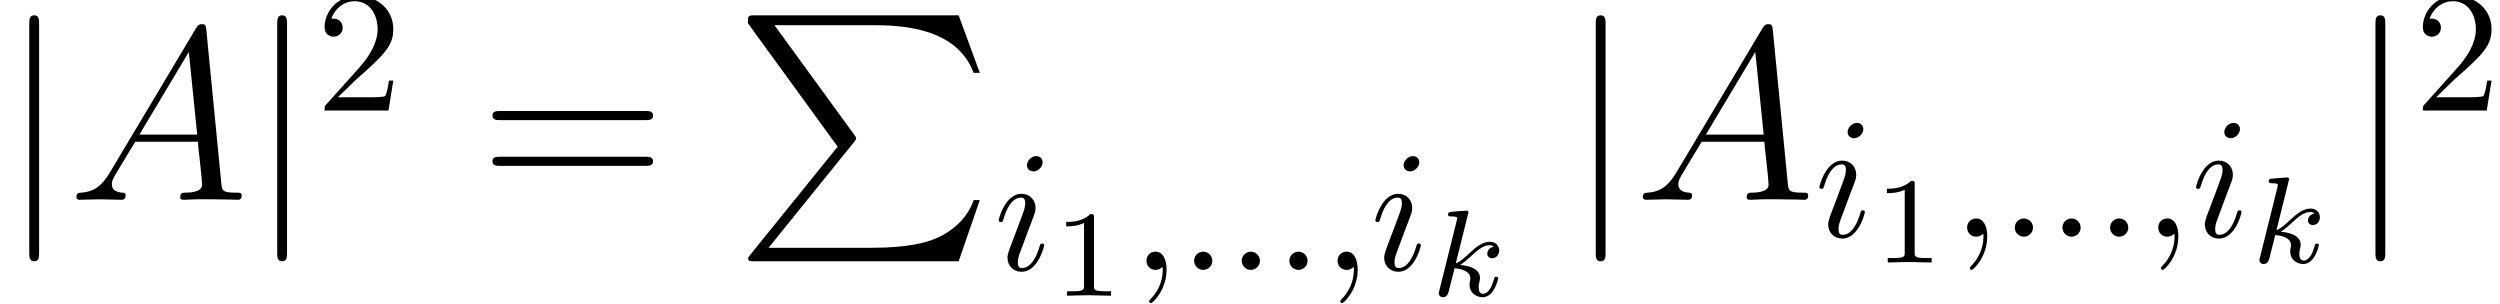
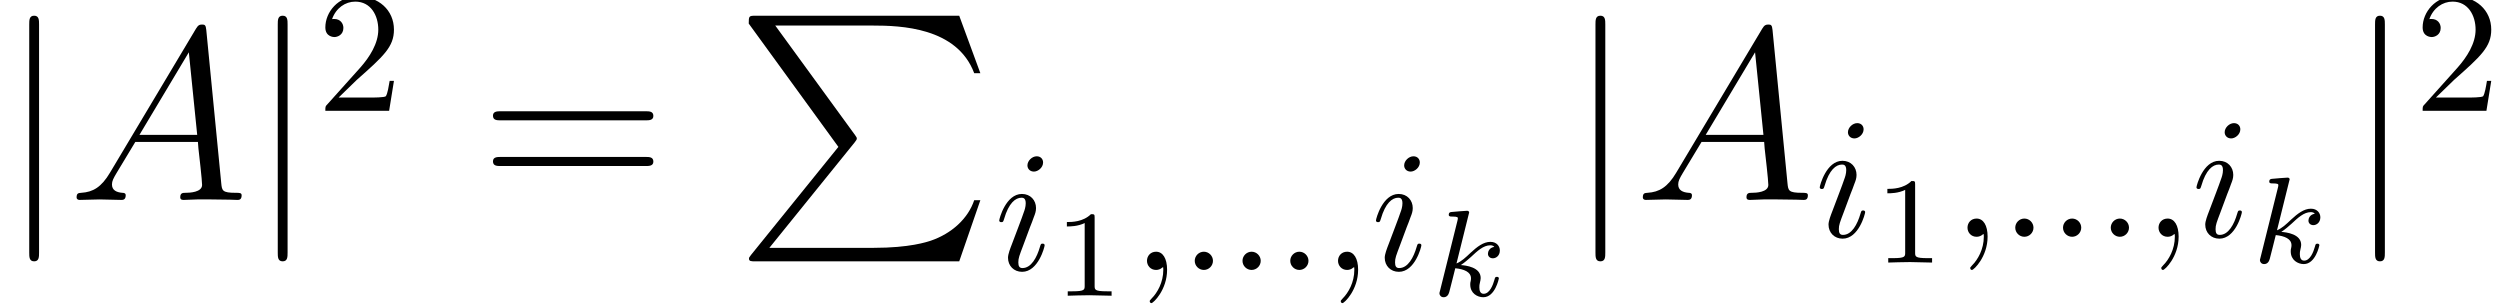
- <svg xmlns="http://www.w3.org/2000/svg" xmlns:xlink="http://www.w3.org/1999/xlink" height="17.196pt" version="1.1" viewBox="56.413 54.423 141.774 17.196" width="141.774pt">
+ <svg xmlns="http://www.w3.org/2000/svg" xmlns:xlink="http://www.w3.org/1999/xlink" version="1.1" width="141.966pt" height="17.227pt" viewBox="56.413 54.4 141.966 17.227">
  <defs>
-     <path d="M1.24 -0.752L2.275 -1.757C3.798 -3.105 4.384 -3.632 4.384 -4.608C4.384 -5.721 3.505 -6.502 2.314 -6.502C1.211 -6.502 0.488 -5.604 0.488 -4.735C0.488 -4.188 0.976 -4.188 1.006 -4.188C1.172 -4.188 1.513 -4.306 1.513 -4.706C1.513 -4.96 1.338 -5.214 0.996 -5.214C0.918 -5.214 0.898 -5.214 0.869 -5.204C1.093 -5.838 1.621 -6.2 2.187 -6.2C3.075 -6.2 3.495 -5.409 3.495 -4.608C3.495 -3.827 3.007 -3.056 2.47 -2.451L0.596 -0.361C0.488 -0.254 0.488 -0.234 0.488 0H4.11L4.384 -1.699H4.14C4.091 -1.406 4.022 -0.976 3.925 -0.83C3.857 -0.752 3.212 -0.752 2.997 -0.752H1.24Z" id="g4-50" />
-     <path d="M9.415 -4.519C9.61 -4.519 9.861 -4.519 9.861 -4.77C9.861 -5.035 9.624 -5.035 9.415 -5.035H1.2C1.004 -5.035 0.753 -5.035 0.753 -4.784C0.753 -4.519 0.99 -4.519 1.2 -4.519H9.415ZM9.415 -1.925C9.61 -1.925 9.861 -1.925 9.861 -2.176C9.861 -2.441 9.624 -2.441 9.415 -2.441H1.2C1.004 -2.441 0.753 -2.441 0.753 -2.19C0.753 -1.925 0.99 -1.925 1.2 -1.925H9.415Z" id="g5-61" />
-     <path d="M2.183 -4.631C2.19 -4.645 2.211 -4.735 2.211 -4.742C2.211 -4.777 2.183 -4.84 2.099 -4.84C1.96 -4.84 1.381 -4.784 1.206 -4.77C1.151 -4.763 1.053 -4.756 1.053 -4.61C1.053 -4.512 1.151 -4.512 1.234 -4.512C1.569 -4.512 1.569 -4.463 1.569 -4.407C1.569 -4.359 1.555 -4.317 1.541 -4.254L0.558 -0.307C0.523 -0.181 0.523 -0.167 0.523 -0.153C0.523 -0.049 0.607 0.07 0.76 0.07C0.948 0.07 1.039 -0.07 1.081 -0.223C1.095 -0.251 1.395 -1.478 1.423 -1.576C1.918 -1.527 2.315 -1.367 2.315 -1.004C2.315 -0.969 2.315 -0.934 2.301 -0.865C2.273 -0.76 2.273 -0.725 2.273 -0.649C2.273 -0.153 2.678 0.07 3.013 0.07C3.689 0.07 3.898 -0.99 3.898 -0.997C3.898 -1.088 3.808 -1.088 3.787 -1.088C3.689 -1.088 3.682 -1.053 3.647 -0.921C3.564 -0.621 3.375 -0.126 3.034 -0.126C2.845 -0.126 2.79 -0.3 2.79 -0.488C2.79 -0.607 2.79 -0.621 2.831 -0.802C2.838 -0.823 2.866 -0.941 2.866 -1.018C2.866 -1.639 2.029 -1.736 1.736 -1.757C1.939 -1.883 2.197 -2.113 2.315 -2.218C2.671 -2.552 3.02 -2.88 3.41 -2.88C3.494 -2.88 3.585 -2.859 3.64 -2.79C3.34 -2.741 3.278 -2.504 3.278 -2.399C3.278 -2.246 3.396 -2.141 3.557 -2.141C3.745 -2.141 3.954 -2.294 3.954 -2.587C3.954 -2.817 3.787 -3.075 3.417 -3.075C3.02 -3.075 2.657 -2.79 2.301 -2.462C2.008 -2.183 1.778 -1.967 1.492 -1.848L2.183 -4.631Z" id="g6-107" />
-     <path d="M2.336 -4.435C2.336 -4.624 2.322 -4.631 2.127 -4.631C1.681 -4.191 1.046 -4.184 0.76 -4.184V-3.933C0.928 -3.933 1.388 -3.933 1.771 -4.129V-0.572C1.771 -0.342 1.771 -0.251 1.074 -0.251H0.809V0C0.934 -0.007 1.792 -0.028 2.05 -0.028C2.267 -0.028 3.145 -0.007 3.299 0V-0.251H3.034C2.336 -0.251 2.336 -0.342 2.336 -0.572V-4.435Z" id="g7-49" />
-     <path d="M5.872 7.448L0.921 13.571C0.809 13.711 0.795 13.739 0.795 13.794C0.795 13.948 0.921 13.948 1.172 13.948H12.734L13.934 10.475H13.585C13.236 11.521 12.302 12.372 11.116 12.776C10.893 12.846 9.931 13.181 7.88 13.181H1.953L6.793 7.197C6.89 7.071 6.918 7.03 6.918 6.974S6.904 6.904 6.82 6.779L2.287 0.558H7.811C9.401 0.558 12.609 0.656 13.585 3.264H13.934L12.734 0H1.172C0.795 0 0.781 0.014 0.781 0.446L5.872 7.448Z" id="g0-80" />
-     <path d="M2.218 -9.959C2.218 -10.21 2.218 -10.461 1.939 -10.461S1.66 -10.21 1.66 -9.959V2.985C1.66 3.236 1.66 3.487 1.939 3.487S2.218 3.236 2.218 2.985V-9.959Z" id="g1-106" />
-     <path d="M1.875 -0.517C1.875 -0.801 1.64 -1.035 1.357 -1.035S0.84 -0.801 0.84 -0.517S1.074 0 1.357 0S1.875 -0.234 1.875 -0.517Z" id="g2-58" />
-     <path d="M1.982 -0.01C1.982 -0.654 1.738 -1.035 1.357 -1.035C1.035 -1.035 0.84 -0.791 0.84 -0.517C0.84 -0.254 1.035 0 1.357 0C1.474 0 1.601 -0.039 1.699 -0.127C1.728 -0.146 1.738 -0.156 1.748 -0.156S1.767 -0.146 1.767 -0.01C1.767 0.713 1.425 1.299 1.103 1.621C0.996 1.728 0.996 1.748 0.996 1.777C0.996 1.845 1.045 1.884 1.093 1.884C1.201 1.884 1.982 1.133 1.982 -0.01Z" id="g2-59" />
-     <path d="M2.773 -6.102C2.773 -6.297 2.636 -6.454 2.412 -6.454C2.148 -6.454 1.884 -6.2 1.884 -5.936C1.884 -5.751 2.021 -5.585 2.255 -5.585C2.48 -5.585 2.773 -5.809 2.773 -6.102ZM2.031 -2.431C2.148 -2.714 2.148 -2.734 2.246 -2.997C2.324 -3.193 2.372 -3.329 2.372 -3.515C2.372 -3.954 2.06 -4.315 1.572 -4.315C0.654 -4.315 0.283 -2.9 0.283 -2.812C0.283 -2.714 0.381 -2.714 0.4 -2.714C0.498 -2.714 0.508 -2.734 0.557 -2.89C0.82 -3.808 1.211 -4.101 1.543 -4.101C1.621 -4.101 1.787 -4.101 1.787 -3.788C1.787 -3.583 1.718 -3.378 1.679 -3.28C1.601 -3.027 1.162 -1.894 1.006 -1.474C0.908 -1.22 0.781 -0.898 0.781 -0.693C0.781 -0.234 1.113 0.107 1.582 0.107C2.499 0.107 2.861 -1.308 2.861 -1.396C2.861 -1.494 2.773 -1.494 2.744 -1.494C2.646 -1.494 2.646 -1.464 2.597 -1.318C2.421 -0.703 2.099 -0.107 1.601 -0.107C1.435 -0.107 1.367 -0.205 1.367 -0.43C1.367 -0.674 1.425 -0.81 1.65 -1.406L2.031 -2.431Z" id="g2-105" />
-     <path d="M2.371 -1.548C1.883 -0.725 1.409 -0.446 0.739 -0.404C0.586 -0.391 0.474 -0.391 0.474 -0.139C0.474 -0.056 0.544 0 0.642 0C0.893 0 1.52 -0.028 1.771 -0.028C2.176 -0.028 2.622 0 3.013 0C3.096 0 3.264 0 3.264 -0.265C3.264 -0.391 3.152 -0.404 3.068 -0.404C2.748 -0.432 2.483 -0.544 2.483 -0.879C2.483 -1.074 2.566 -1.227 2.748 -1.534L3.808 -3.292H7.364C7.378 -3.166 7.378 -3.055 7.392 -2.929C7.434 -2.566 7.601 -1.116 7.601 -0.851C7.601 -0.432 6.89 -0.404 6.667 -0.404C6.514 -0.404 6.36 -0.404 6.36 -0.153C6.36 0 6.486 0 6.569 0C6.806 0 7.085 -0.028 7.323 -0.028H8.118C8.968 -0.028 9.582 0 9.596 0C9.694 0 9.847 0 9.847 -0.265C9.847 -0.404 9.722 -0.404 9.512 -0.404C8.745 -0.404 8.731 -0.53 8.689 -0.948L7.839 -9.652C7.811 -9.931 7.755 -9.959 7.601 -9.959C7.462 -9.959 7.378 -9.931 7.253 -9.722L2.371 -1.548ZM4.045 -3.696L6.848 -8.383L7.323 -3.696H4.045Z" id="g3-65" />
+     <path id="g6-107" d="M2.183-4.631C2.19-4.645 2.211-4.735 2.211-4.742C2.211-4.777 2.183-4.84 2.099-4.84C1.96-4.84 1.381-4.784 1.206-4.77C1.151-4.763 1.053-4.756 1.053-4.61C1.053-4.512 1.151-4.512 1.234-4.512C1.569-4.512 1.569-4.463 1.569-4.407C1.569-4.359 1.555-4.317 1.541-4.254L.558-.307C.523-.181 .523-.167 .523-.153C.523-.049 .607 .07 .76 .07C.948 .07 1.039-.07 1.081-.223C1.095-.251 1.395-1.478 1.423-1.576C1.918-1.527 2.315-1.367 2.315-1.004C2.315-.969 2.315-.934 2.301-.865C2.273-.76 2.273-.725 2.273-.649C2.273-.153 2.678 .07 3.013 .07C3.689 .07 3.898-.99 3.898-.997C3.898-1.088 3.808-1.088 3.787-1.088C3.689-1.088 3.682-1.053 3.647-.921C3.564-.621 3.375-.126 3.034-.126C2.845-.126 2.79-.3 2.79-.488C2.79-.607 2.79-.621 2.831-.802C2.838-.823 2.866-.941 2.866-1.018C2.866-1.639 2.029-1.736 1.736-1.757C1.939-1.883 2.197-2.113 2.315-2.218C2.671-2.552 3.02-2.88 3.41-2.88C3.494-2.88 3.585-2.859 3.64-2.79C3.34-2.741 3.278-2.504 3.278-2.399C3.278-2.246 3.396-2.141 3.557-2.141C3.745-2.141 3.954-2.294 3.954-2.587C3.954-2.817 3.787-3.075 3.417-3.075C3.02-3.075 2.657-2.79 2.301-2.462C2.008-2.183 1.778-1.967 1.492-1.848L2.183-4.631Z" />
+     <path id="g2-58" d="M1.875-.517C1.875-.801 1.64-1.035 1.357-1.035S.84-.801 .84-.517S1.074 0 1.357 0S1.875-.234 1.875-.517Z" />
+     <path id="g2-59" d="M1.982-.01C1.982-.654 1.738-1.035 1.357-1.035C1.035-1.035 .84-.791 .84-.517C.84-.254 1.035 0 1.357 0C1.474 0 1.601-.039 1.699-.127C1.728-.146 1.738-.156 1.748-.156S1.767-.146 1.767-.01C1.767 .713 1.425 1.299 1.103 1.621C.996 1.728 .996 1.748 .996 1.777C.996 1.845 1.045 1.884 1.093 1.884C1.201 1.884 1.982 1.133 1.982-.01Z" />
+     <path id="g2-105" d="M2.773-6.102C2.773-6.297 2.636-6.454 2.412-6.454C2.148-6.454 1.884-6.2 1.884-5.936C1.884-5.751 2.021-5.585 2.255-5.585C2.48-5.585 2.773-5.809 2.773-6.102ZM2.031-2.431C2.148-2.714 2.148-2.734 2.246-2.997C2.324-3.193 2.372-3.329 2.372-3.515C2.372-3.954 2.06-4.315 1.572-4.315C.654-4.315 .283-2.9 .283-2.812C.283-2.714 .381-2.714 .4-2.714C.498-2.714 .508-2.734 .557-2.89C.82-3.808 1.211-4.101 1.543-4.101C1.621-4.101 1.787-4.101 1.787-3.788C1.787-3.583 1.718-3.378 1.679-3.28C1.601-3.027 1.162-1.894 1.006-1.474C.908-1.22 .781-.898 .781-.693C.781-.234 1.113 .107 1.582 .107C2.499 .107 2.861-1.308 2.861-1.396C2.861-1.494 2.773-1.494 2.744-1.494C2.646-1.494 2.646-1.465 2.597-1.318C2.421-.703 2.099-.107 1.601-.107C1.435-.107 1.367-.205 1.367-.43C1.367-.674 1.425-.81 1.65-1.406L2.031-2.431Z" />
+     <path id="g5-61" d="M9.415-4.519C9.61-4.519 9.861-4.519 9.861-4.77C9.861-5.035 9.624-5.035 9.415-5.035H1.2C1.004-5.035 .753-5.035 .753-4.784C.753-4.519 .99-4.519 1.2-4.519H9.415ZM9.415-1.925C9.61-1.925 9.861-1.925 9.861-2.176C9.861-2.441 9.624-2.441 9.415-2.441H1.2C1.004-2.441 .753-2.441 .753-2.19C.753-1.925 .99-1.925 1.2-1.925H9.415Z" />
+     <path id="g4-50" d="M1.24-.752L2.275-1.757C3.798-3.105 4.384-3.632 4.384-4.608C4.384-5.721 3.505-6.502 2.314-6.502C1.211-6.502 .488-5.604 .488-4.735C.488-4.188 .976-4.188 1.006-4.188C1.172-4.188 1.513-4.306 1.513-4.706C1.513-4.96 1.338-5.214 .996-5.214C.918-5.214 .898-5.214 .869-5.204C1.093-5.838 1.621-6.2 2.187-6.2C3.075-6.2 3.495-5.409 3.495-4.608C3.495-3.827 3.007-3.056 2.47-2.451L.596-.361C.488-.254 .488-.234 .488 0H4.11L4.384-1.699H4.14C4.091-1.406 4.022-.976 3.925-.83C3.857-.752 3.212-.752 2.997-.752H1.24Z" />
+     <path id="g3-65" d="M2.371-1.548C1.883-.725 1.409-.446 .739-.404C.586-.391 .474-.391 .474-.139C.474-.056 .544 0 .642 0C.893 0 1.52-.028 1.771-.028C2.176-.028 2.622 0 3.013 0C3.096 0 3.264 0 3.264-.265C3.264-.391 3.152-.404 3.068-.404C2.748-.432 2.483-.544 2.483-.879C2.483-1.074 2.566-1.227 2.748-1.534L3.808-3.292H7.364C7.378-3.166 7.378-3.055 7.392-2.929C7.434-2.566 7.601-1.116 7.601-.851C7.601-.432 6.89-.404 6.667-.404C6.514-.404 6.36-.404 6.36-.153C6.36 0 6.486 0 6.569 0C6.806 0 7.085-.028 7.323-.028H8.118C8.968-.028 9.582 0 9.596 0C9.694 0 9.847 0 9.847-.265C9.847-.404 9.722-.404 9.512-.404C8.745-.404 8.731-.53 8.689-.948L7.839-9.652C7.811-9.931 7.755-9.959 7.601-9.959C7.462-9.959 7.378-9.931 7.253-9.722L2.371-1.548ZM4.045-3.696L6.848-8.383L7.323-3.696H4.045Z" />
+     <path id="g7-49" d="M2.336-4.435C2.336-4.624 2.322-4.631 2.127-4.631C1.681-4.191 1.046-4.184 .76-4.184V-3.933C.928-3.933 1.388-3.933 1.771-4.129V-.572C1.771-.342 1.771-.251 1.074-.251H.809V0C.934-.007 1.792-.028 2.05-.028C2.267-.028 3.145-.007 3.299 0V-.251H3.034C2.336-.251 2.336-.342 2.336-.572V-4.435Z" />
+     <path id="g0-80" d="M5.872 7.448L.921 13.571C.809 13.711 .795 13.738 .795 13.794C.795 13.948 .921 13.948 1.172 13.948H12.734L13.934 10.475H13.585C13.236 11.521 12.302 12.372 11.116 12.776C10.893 12.846 9.931 13.181 7.88 13.181H1.953L6.793 7.197C6.89 7.071 6.918 7.03 6.918 6.974S6.904 6.904 6.82 6.779L2.287 .558H7.811C9.401 .558 12.609 .656 13.585 3.264H13.934L12.734 0H1.172C.795 0 .781 .014 .781 .446L5.872 7.448Z" />
+     <path id="g1-106" d="M2.218-9.959C2.218-10.21 2.218-10.461 1.939-10.461S1.66-10.21 1.66-9.959V2.985C1.66 3.236 1.66 3.487 1.939 3.487S2.218 3.236 2.218 2.985V-9.959Z" />
  </defs>
  <g id="page1">
-     <use x="56.413" xlink:href="#g1-106" y="65.753" />
-     <use x="60.273" xlink:href="#g3-65" y="65.753" />
-     <use x="70.473" xlink:href="#g1-106" y="65.753" />
-     <use x="74.333" xlink:href="#g4-50" y="60.692" />
-     <use x="83.587" xlink:href="#g5-61" y="65.753" />
-     <use x="98.044" xlink:href="#g0-80" y="55.293" />
-     <use x="112.766" xlink:href="#g2-105" y="69.729" />
-     <use x="116.117" xlink:href="#g7-49" y="71.193" />
-     <use x="120.587" xlink:href="#g2-59" y="69.729" />
-     <use x="123.289" xlink:href="#g2-58" y="69.729" />
-     <use x="125.99" xlink:href="#g2-58" y="69.729" />
-     <use x="128.692" xlink:href="#g2-58" y="69.729" />
-     <use x="131.425" xlink:href="#g2-59" y="69.729" />
-     <use x="134.127" xlink:href="#g2-105" y="69.729" />
-     <use x="137.478" xlink:href="#g6-107" y="71.209" />
-     <use x="145.247" xlink:href="#g1-106" y="65.753" />
-     <use x="149.107" xlink:href="#g3-65" y="65.753" />
-     <use x="159.307" xlink:href="#g2-105" y="67.846" />
-     <use x="162.658" xlink:href="#g7-49" y="69.31" />
-     <use x="167.127" xlink:href="#g2-59" y="67.846" />
-     <use x="169.829" xlink:href="#g2-58" y="67.846" />
-     <use x="172.531" xlink:href="#g2-58" y="67.846" />
-     <use x="175.233" xlink:href="#g2-58" y="67.846" />
-     <use x="177.965" xlink:href="#g2-59" y="67.846" />
-     <use x="180.667" xlink:href="#g2-105" y="67.846" />
-     <use x="184.018" xlink:href="#g6-107" y="69.326" />
-     <use x="189.464" xlink:href="#g1-106" y="65.753" />
-     <use x="193.324" xlink:href="#g4-50" y="60.692" />
+     <use x="56.413" y="65.753" xlink:href="#g1-106" />
+     <use x="60.288" y="65.753" xlink:href="#g3-65" />
+     <use x="70.526" y="65.753" xlink:href="#g1-106" />
+     <use x="74.4" y="60.692" xlink:href="#g4-50" />
+     <use x="83.654" y="65.753" xlink:href="#g5-61" />
+     <use x="98.15" y="55.293" xlink:href="#g0-80" />
+     <use x="112.873" y="69.729" xlink:href="#g2-105" />
+     <use x="116.237" y="71.193" xlink:href="#g7-49" />
+     <use x="120.706" y="69.729" xlink:href="#g2-59" />
+     <use x="123.418" y="69.729" xlink:href="#g2-58" />
+     <use x="126.13" y="69.729" xlink:href="#g2-58" />
+     <use x="128.842" y="69.729" xlink:href="#g2-58" />
+     <use x="131.554" y="69.729" xlink:href="#g2-59" />
+     <use x="134.266" y="69.729" xlink:href="#g2-105" />
+     <use x="137.63" y="71.209" xlink:href="#g6-107" />
+     <use x="145.354" y="65.753" xlink:href="#g1-106" />
+     <use x="149.229" y="65.753" xlink:href="#g3-65" />
+     <use x="159.467" y="67.846" xlink:href="#g2-105" />
+     <use x="162.83" y="69.31" xlink:href="#g7-49" />
+     <use x="167.3" y="67.846" xlink:href="#g2-59" />
+     <use x="170.012" y="67.846" xlink:href="#g2-58" />
+     <use x="172.724" y="67.846" xlink:href="#g2-58" />
+     <use x="175.436" y="67.846" xlink:href="#g2-58" />
+     <use x="178.148" y="67.846" xlink:href="#g2-59" />
+     <use x="180.86" y="67.846" xlink:href="#g2-105" />
+     <use x="184.223" y="69.326" xlink:href="#g6-107" />
+     <use x="189.623" y="65.753" xlink:href="#g1-106" />
+     <use x="193.498" y="60.692" xlink:href="#g4-50" />
  </g>
</svg>
